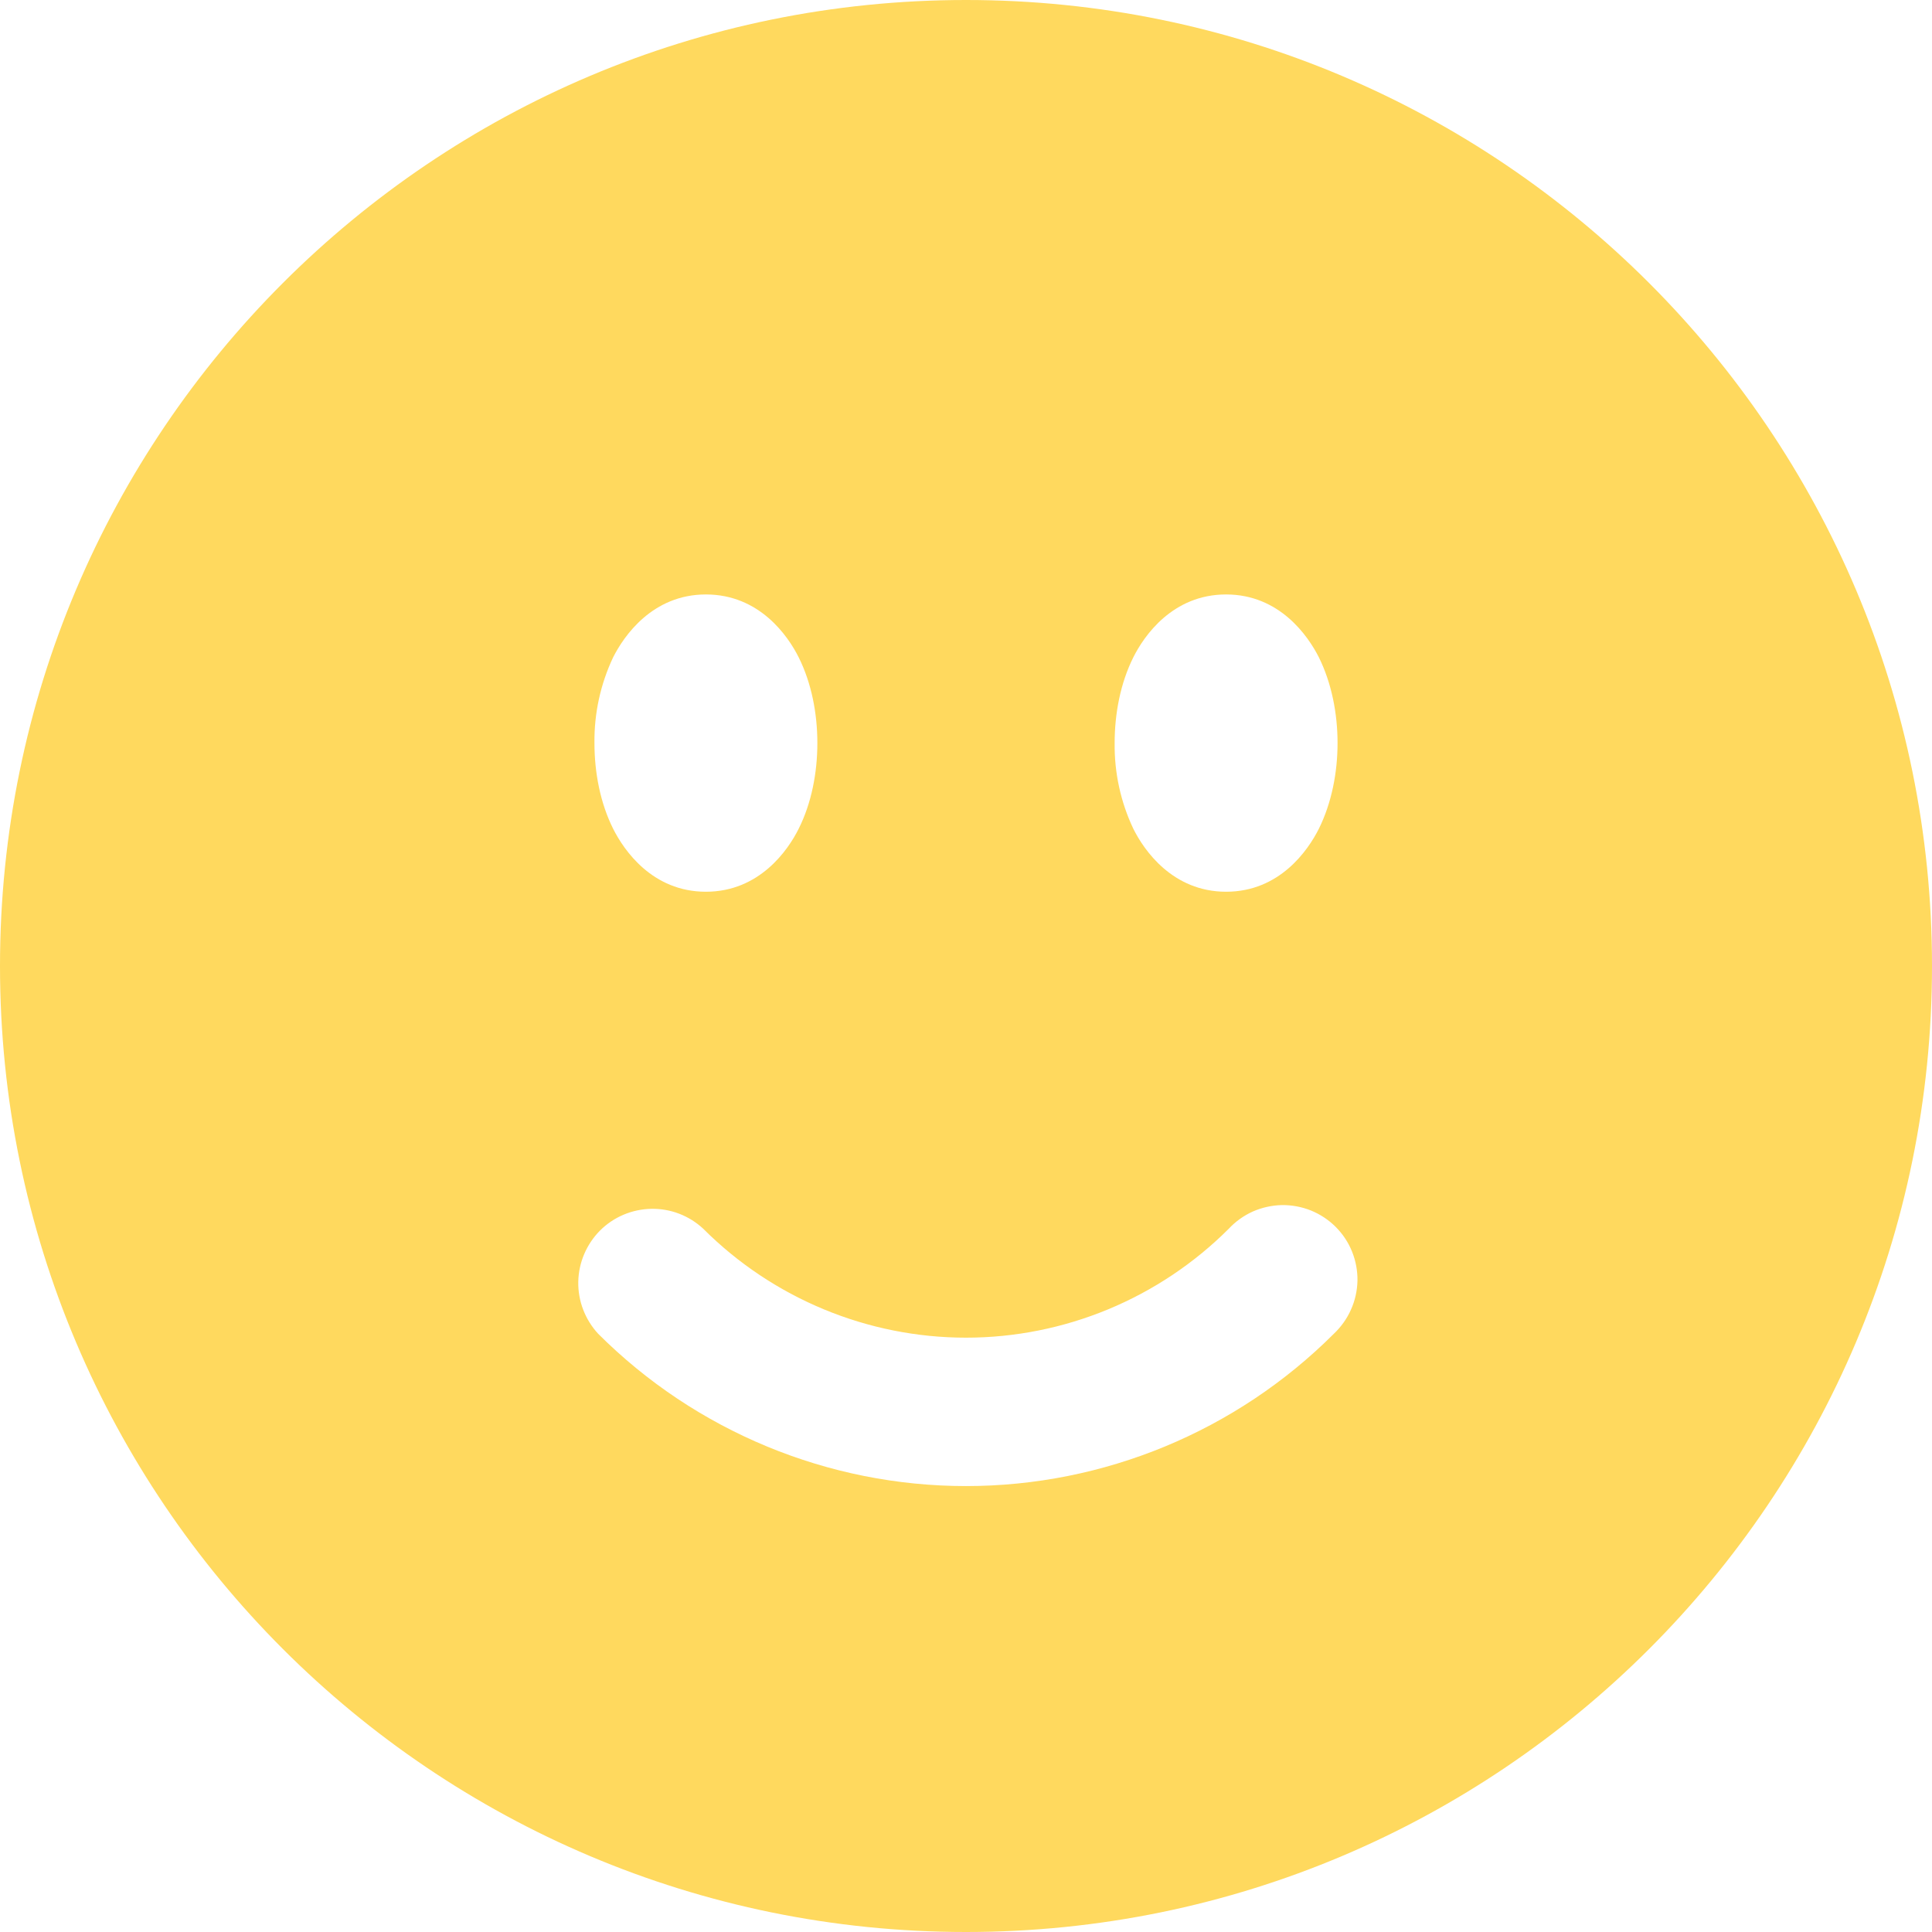
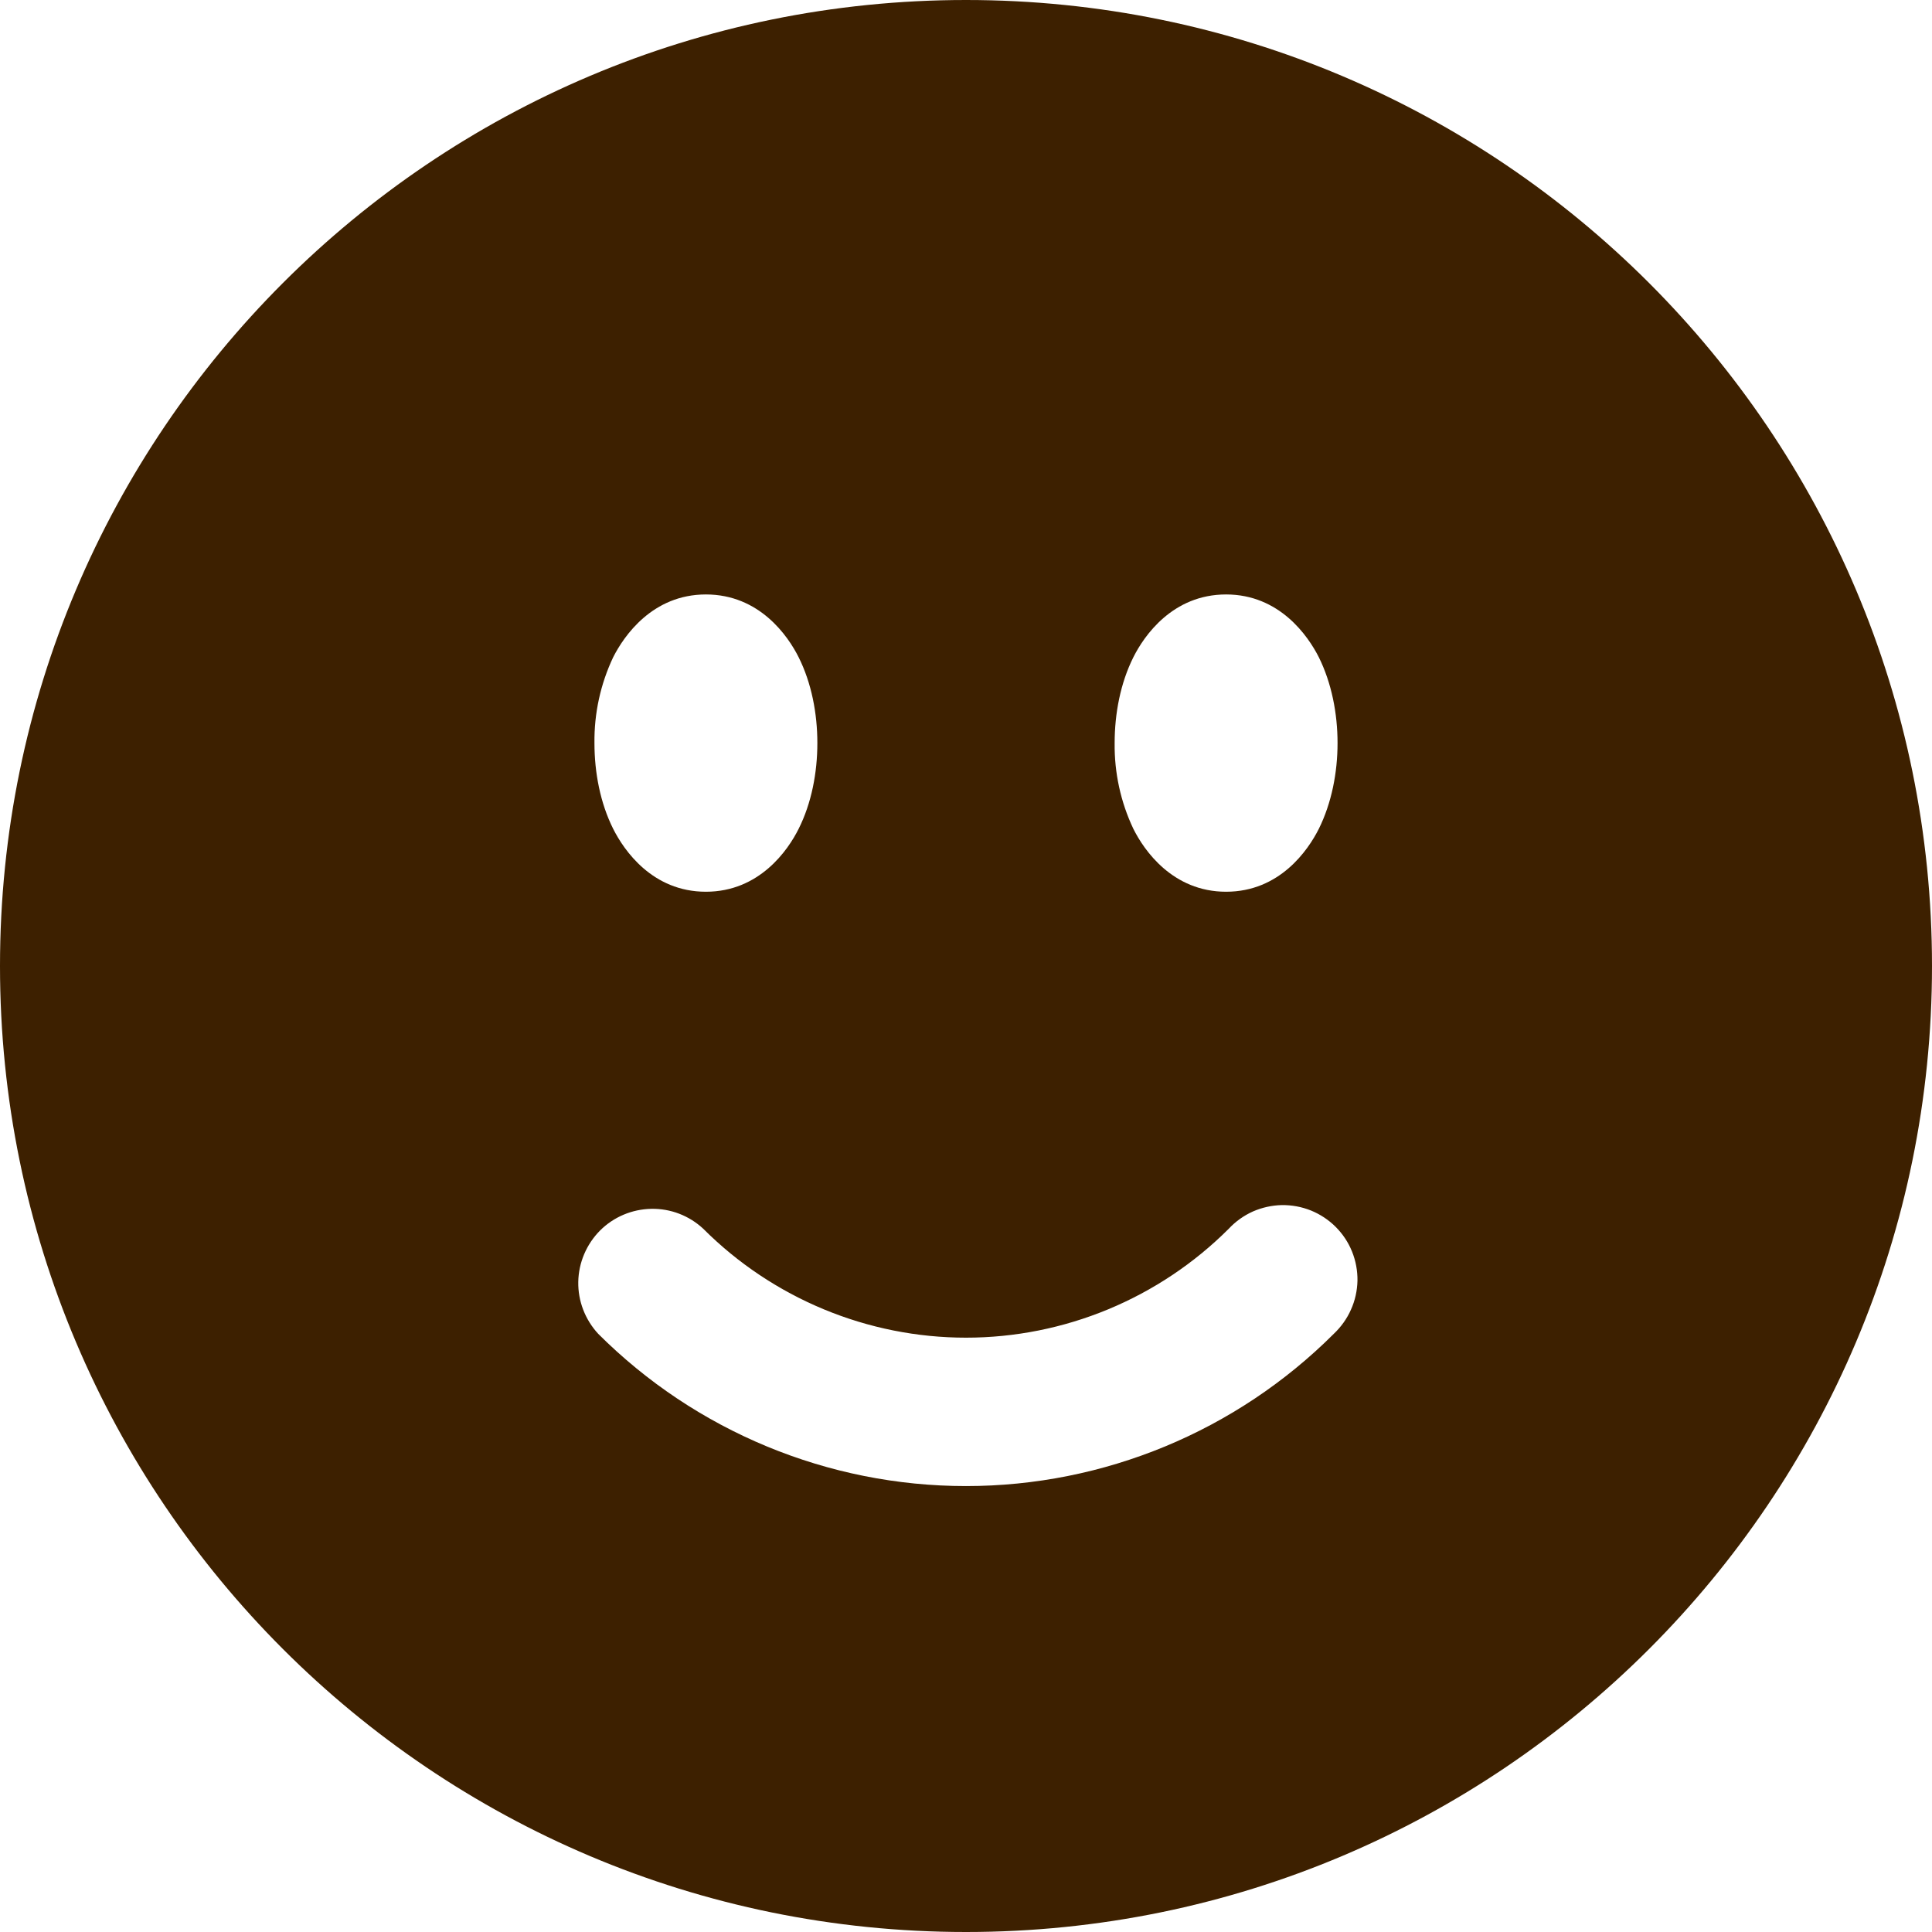
<svg xmlns="http://www.w3.org/2000/svg" width="16" height="16" viewBox="0 0 16 16" fill="none">
-   <path fill-rule="evenodd" clip-rule="evenodd" d="M8 0C3.582 0 0 3.582 0 8C0 12.418 3.582 16 8 16C12.418 16 16 12.418 16 8C16 3.582 12.418 0 8 0ZM5.846 4.923C5.403 4.923 5.167 5.267 5.078 5.443C4.973 5.665 4.92 5.908 4.923 6.154C4.923 6.398 4.971 6.65 5.078 6.864C5.167 7.041 5.402 7.385 5.846 7.385C6.289 7.385 6.526 7.041 6.614 6.864C6.721 6.651 6.769 6.398 6.769 6.154C6.769 5.909 6.721 5.657 6.614 5.443C6.526 5.267 6.29 4.923 5.846 4.923ZM9.386 5.443C9.474 5.267 9.71 4.923 10.154 4.923C10.597 4.923 10.833 5.267 10.922 5.443C11.028 5.657 11.077 5.909 11.077 6.154C11.077 6.398 11.028 6.65 10.922 6.864C10.833 7.041 10.598 7.385 10.154 7.385C9.711 7.385 9.474 7.041 9.386 6.864C9.281 6.643 9.228 6.399 9.231 6.154C9.231 5.909 9.279 5.657 9.386 5.443ZM11.046 11.046C11.106 10.989 11.155 10.921 11.188 10.846C11.222 10.771 11.24 10.689 11.242 10.606C11.243 10.524 11.228 10.442 11.197 10.365C11.166 10.288 11.12 10.219 11.061 10.16C11.003 10.102 10.933 10.056 10.857 10.025C10.78 9.994 10.698 9.979 10.615 9.98C10.533 9.982 10.451 10 10.376 10.033C10.3 10.067 10.232 10.116 10.176 10.176C9.89 10.462 9.551 10.688 9.178 10.843C8.804 10.998 8.404 11.078 8 11.078C7.596 11.078 7.196 10.998 6.822 10.843C6.449 10.688 6.11 10.462 5.824 10.176C5.707 10.067 5.553 10.008 5.394 10.011C5.234 10.014 5.082 10.078 4.969 10.191C4.857 10.304 4.792 10.456 4.789 10.615C4.786 10.775 4.846 10.929 4.954 11.046C5.762 11.853 6.858 12.307 8 12.307C9.142 12.307 10.238 11.853 11.046 11.046Z" fill="#FFD95E" />
+   <path fill-rule="evenodd" clip-rule="evenodd" d="M8 0C3.582 0 0 3.582 0 8C0 12.418 3.582 16 8 16C12.418 16 16 12.418 16 8C16 3.582 12.418 0 8 0ZM5.846 4.923C5.403 4.923 5.167 5.267 5.078 5.443C4.973 5.665 4.92 5.908 4.923 6.154C4.923 6.398 4.971 6.65 5.078 6.864C5.167 7.041 5.402 7.385 5.846 7.385C6.289 7.385 6.526 7.041 6.614 6.864C6.721 6.651 6.769 6.398 6.769 6.154C6.769 5.909 6.721 5.657 6.614 5.443C6.526 5.267 6.29 4.923 5.846 4.923ZM9.386 5.443C9.474 5.267 9.71 4.923 10.154 4.923C10.597 4.923 10.833 5.267 10.922 5.443C11.028 5.657 11.077 5.909 11.077 6.154C11.077 6.398 11.028 6.65 10.922 6.864C10.833 7.041 10.598 7.385 10.154 7.385C9.711 7.385 9.474 7.041 9.386 6.864C9.281 6.643 9.228 6.399 9.231 6.154C9.231 5.909 9.279 5.657 9.386 5.443ZM11.046 11.046C11.106 10.989 11.155 10.921 11.188 10.846C11.222 10.771 11.24 10.689 11.242 10.606C11.243 10.524 11.228 10.442 11.197 10.365C11.166 10.288 11.12 10.219 11.061 10.16C11.003 10.102 10.933 10.056 10.857 10.025C10.78 9.994 10.698 9.979 10.615 9.98C10.533 9.982 10.451 10 10.376 10.033C10.3 10.067 10.232 10.116 10.176 10.176C9.89 10.462 9.551 10.688 9.178 10.843C8.804 10.998 8.404 11.078 8 11.078C7.596 11.078 7.196 10.998 6.822 10.843C6.449 10.688 6.11 10.462 5.824 10.176C5.707 10.067 5.553 10.008 5.394 10.011C5.234 10.014 5.082 10.078 4.969 10.191C4.857 10.304 4.792 10.456 4.789 10.615C4.786 10.775 4.846 10.929 4.954 11.046C5.762 11.853 6.858 12.307 8 12.307C9.142 12.307 10.238 11.853 11.046 11.046Z" fill="#3D2000" />
</svg>
